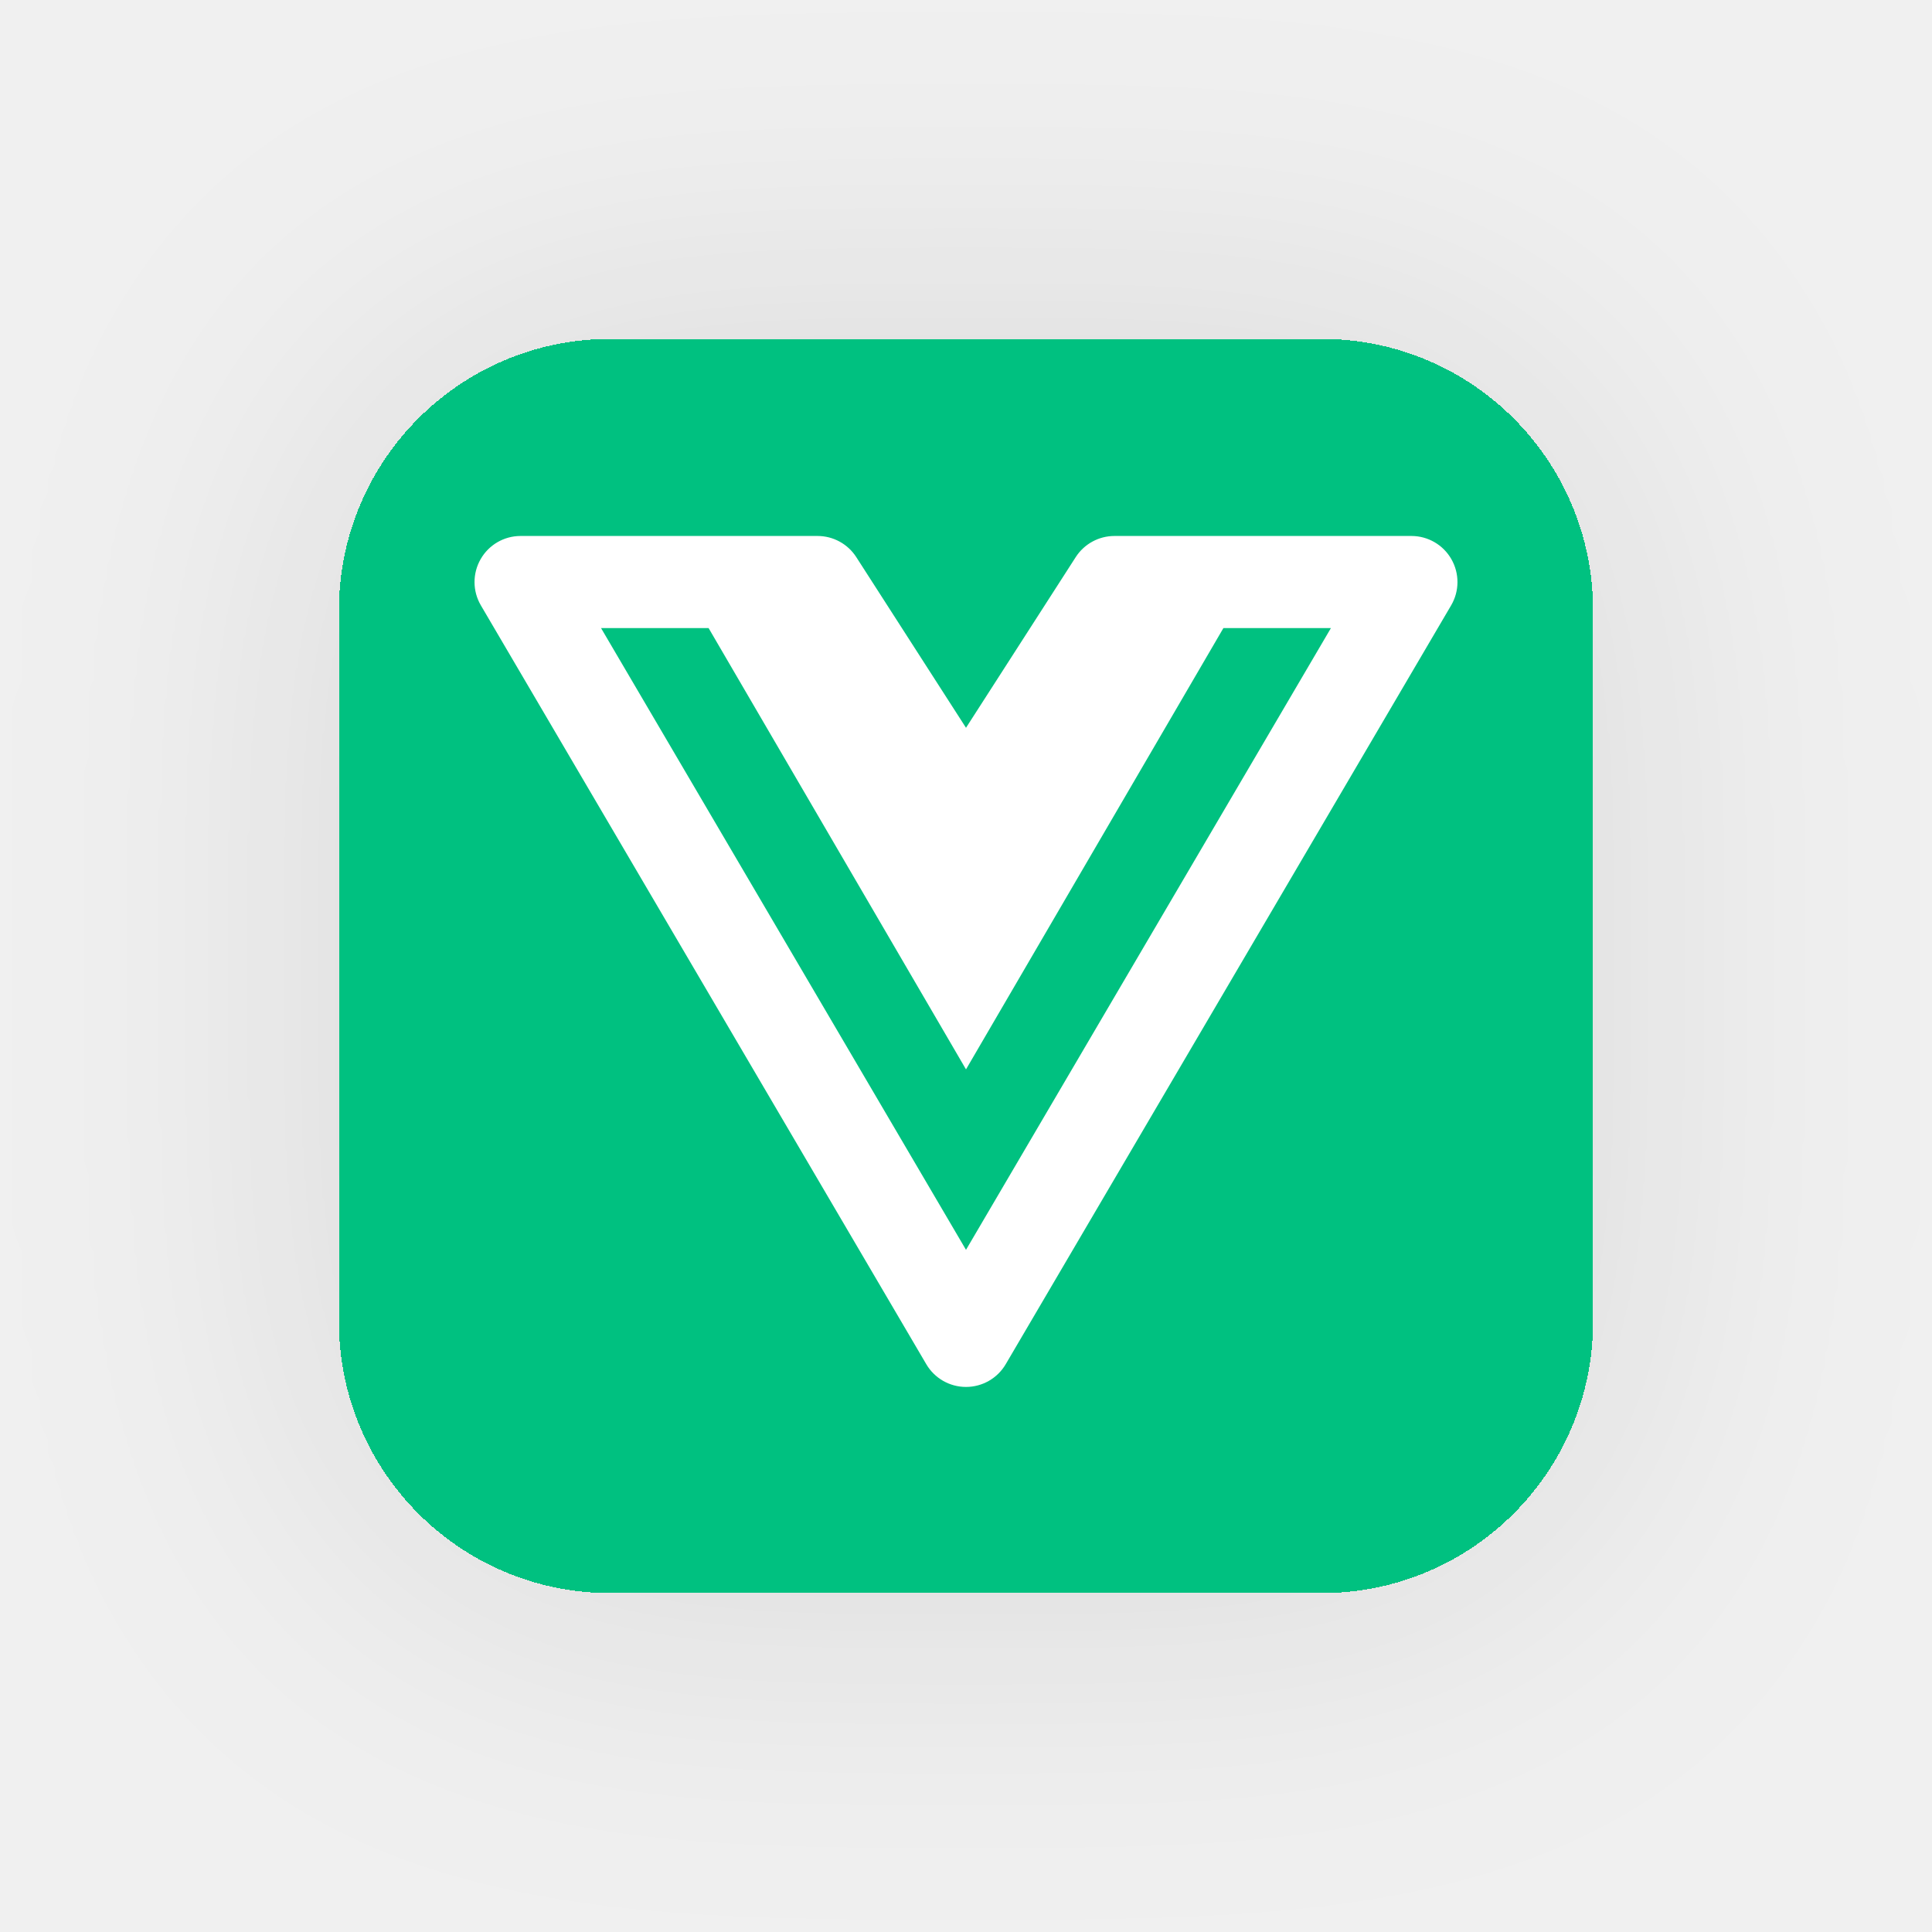
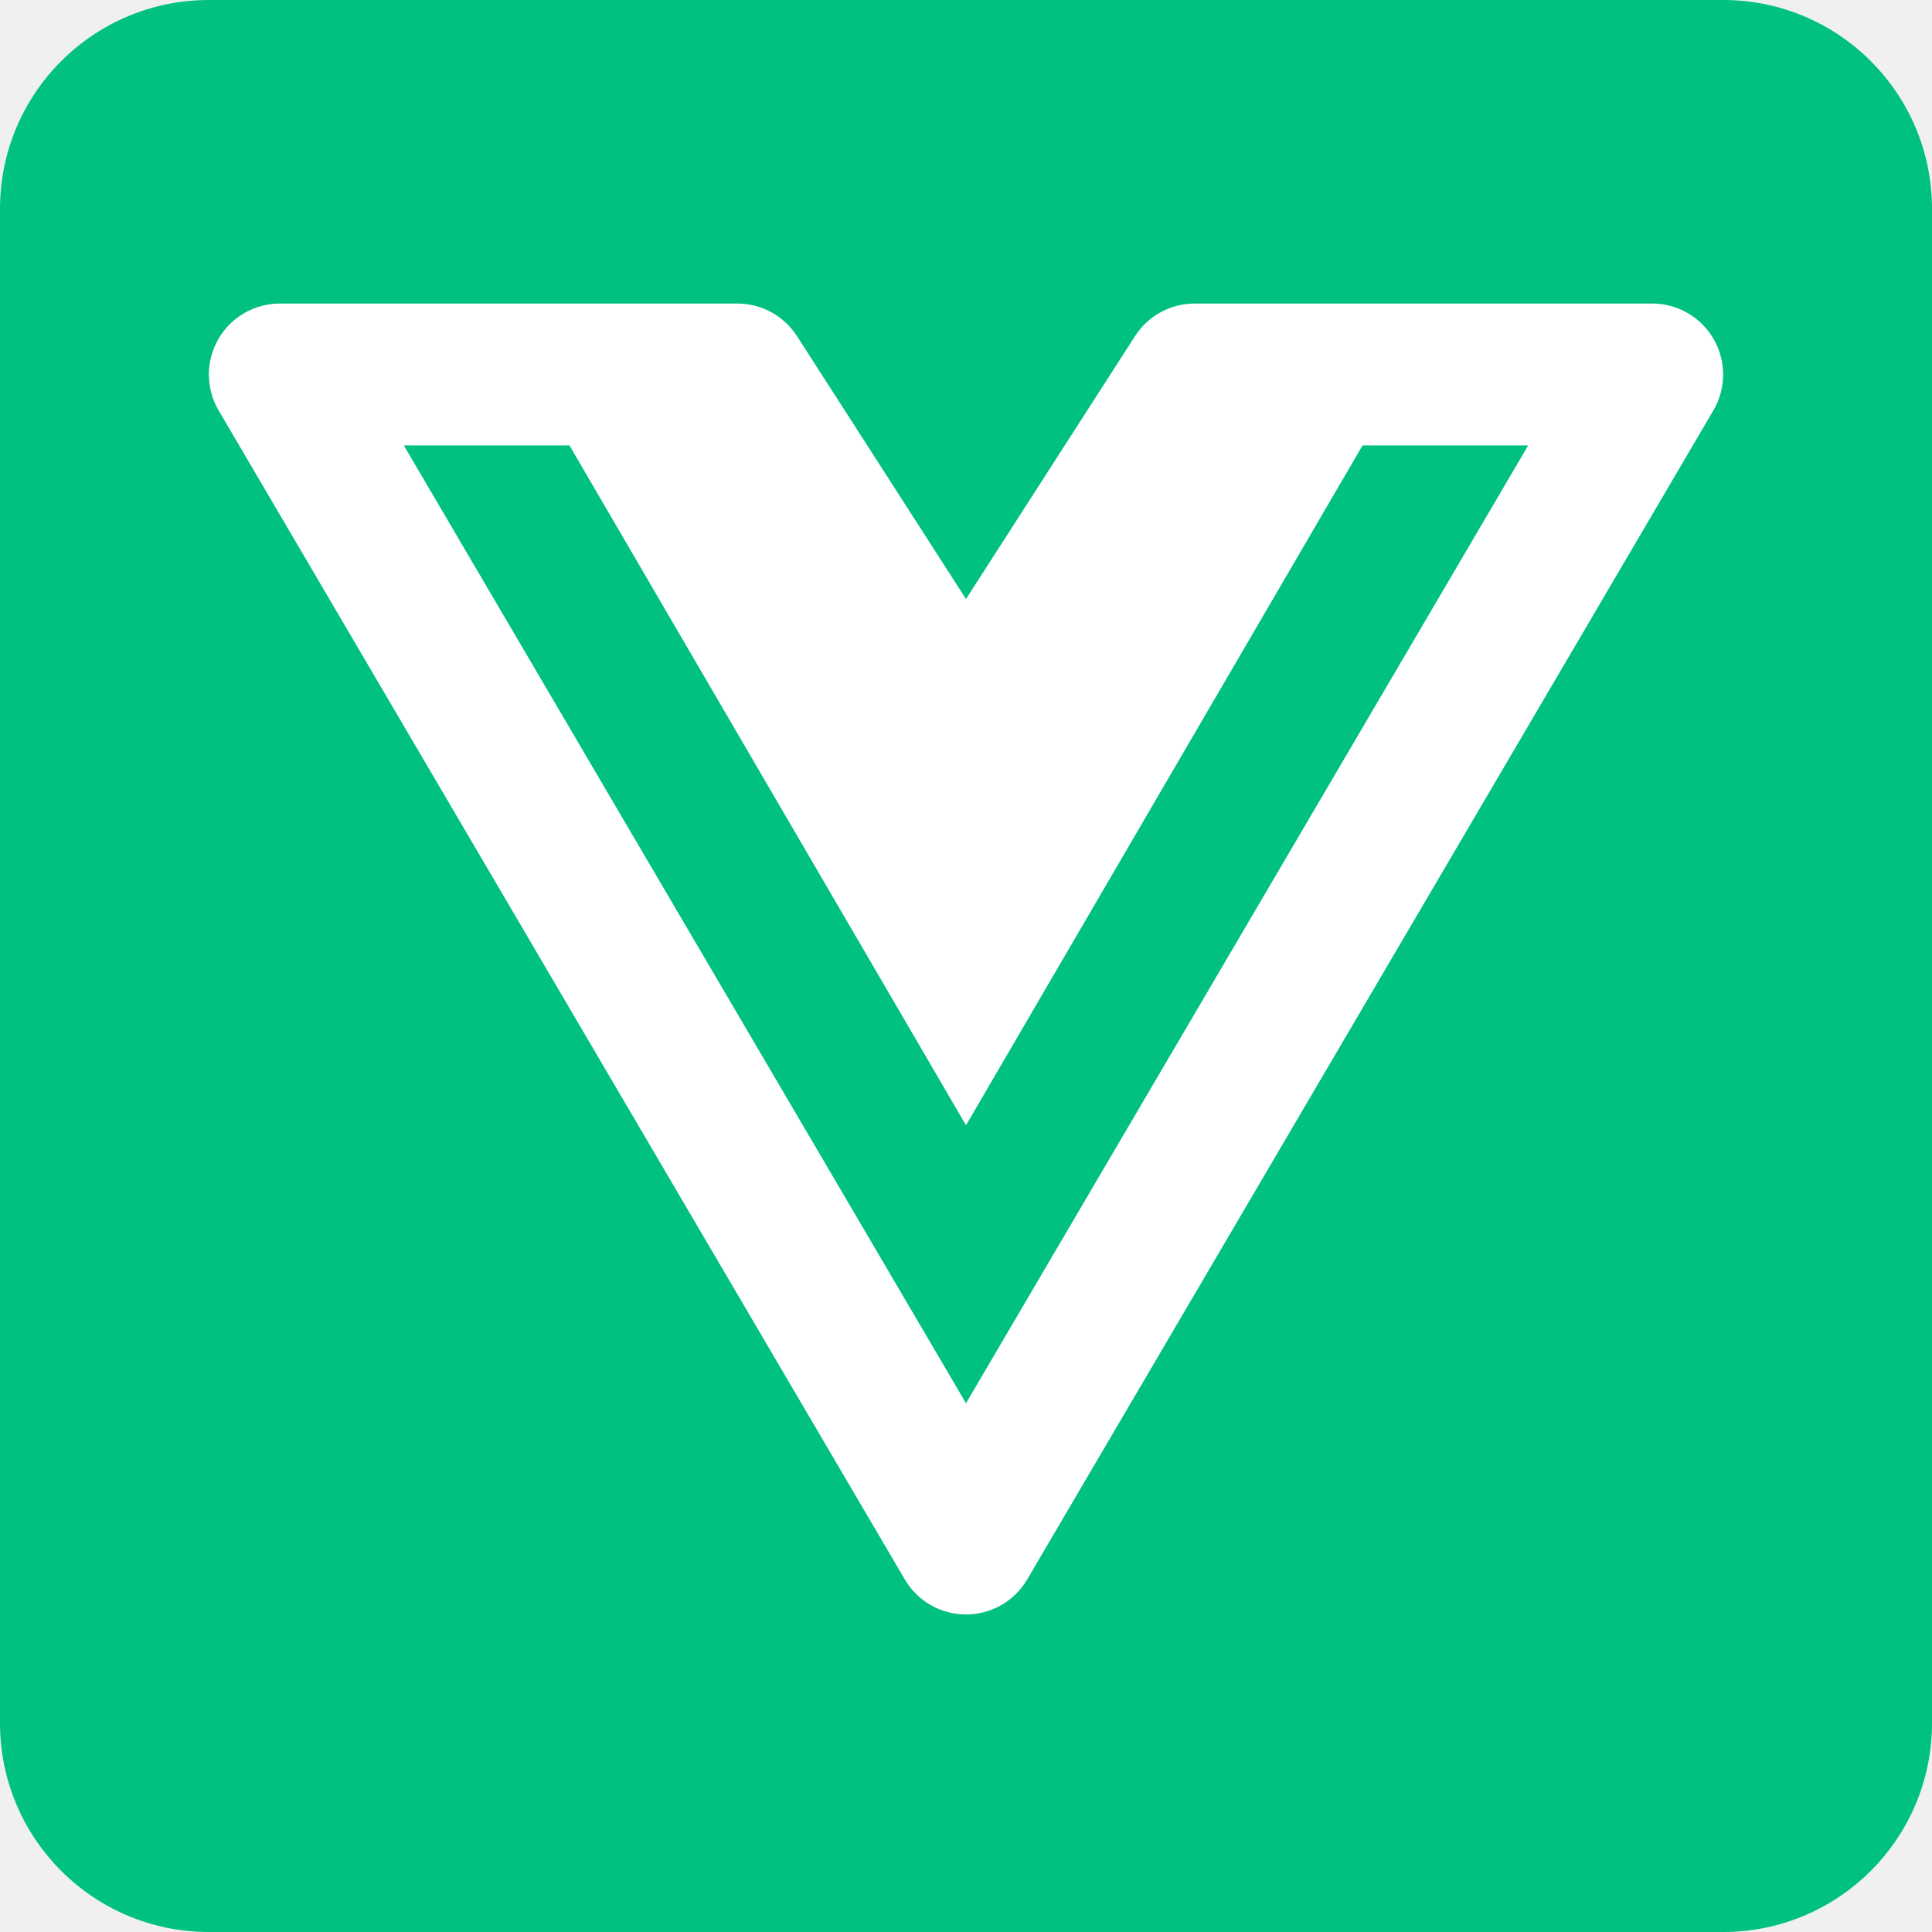
- <svg xmlns="http://www.w3.org/2000/svg" width="57" height="57" viewBox="0 0 57 57" fill="none">
-   <g filter="url(#filter0_d_778_1529)">
-     <rect x="10" y="10" width="37" height="37" rx="8" fill="#00C180" shape-rendering="crispEdges" />
-     <path d="M35.302 15.813H32.88C32.418 15.813 31.987 16.048 31.737 16.437L28.5 21.472L25.263 16.437C25.013 16.048 24.582 15.813 24.12 15.813H15.359C14.872 15.813 14.422 16.073 14.18 16.497C13.938 16.919 13.94 17.44 14.187 17.86L27.328 40.248C27.572 40.664 28.018 40.919 28.5 40.919C28.982 40.919 29.428 40.664 29.672 40.248L42.813 17.86C43.06 17.44 43.062 16.919 42.82 16.497C42.578 16.073 42.128 15.813 41.641 15.813H35.327C35.319 15.812 35.31 15.812 35.302 15.813ZM20.906 18.531L28.5 31.55L36.094 18.531H39.266L28.5 36.874L17.733 18.531H20.906Z" fill="white" />
-   </g>
-   <defs>
-     <filter id="filter0_d_778_1529" x="0" y="0" width="57" height="57" filterUnits="userSpaceOnUse" color-interpolation-filters="sRGB">
-       <feFlood flood-opacity="0" result="BackgroundImageFix" />
-       <feColorMatrix in="SourceAlpha" type="matrix" values="0 0 0 0 0 0 0 0 0 0 0 0 0 0 0 0 0 0 127 0" result="hardAlpha" />
-       <feOffset />
-       <feGaussianBlur stdDeviation="5" />
-       <feComposite in2="hardAlpha" operator="out" />
-       <feColorMatrix type="matrix" values="0 0 0 0 0 0 0 0 0 0 0 0 0 0 0 0 0 0 0.1 0" />
-       <feBlend mode="normal" in2="BackgroundImageFix" result="effect1_dropShadow_778_1529" />
-       <feBlend mode="normal" in="SourceGraphic" in2="effect1_dropShadow_778_1529" result="shape" />
-     </filter>
-   </defs>
+ <svg xmlns="http://www.w3.org/2000/svg" width="37" height="37" viewBox="0 0 37 37" fill="none">
+   <rect width="37" height="37" rx="4" fill="#00C180" />
+   <path d="M25.302 5.813H22.88C22.418 5.813 21.987 6.048 21.737 6.437L18.5 11.472L15.263 6.437C15.013 6.048 14.582 5.813 14.12 5.813H5.359C4.872 5.813 4.422 6.074 4.18 6.496C3.938 6.919 3.94 7.44 4.187 7.86L17.328 30.248C17.572 30.664 18.018 30.919 18.5 30.919C18.982 30.919 19.428 30.664 19.672 30.248L32.813 7.86C33.06 7.44 33.062 6.919 32.82 6.496C32.578 6.074 32.128 5.813 31.641 5.813H25.327C25.319 5.812 25.31 5.812 25.302 5.813ZM10.906 8.531L18.5 21.55L26.094 8.531H29.266L18.5 26.874L7.734 8.531H10.906Z" fill="white" />
</svg>
